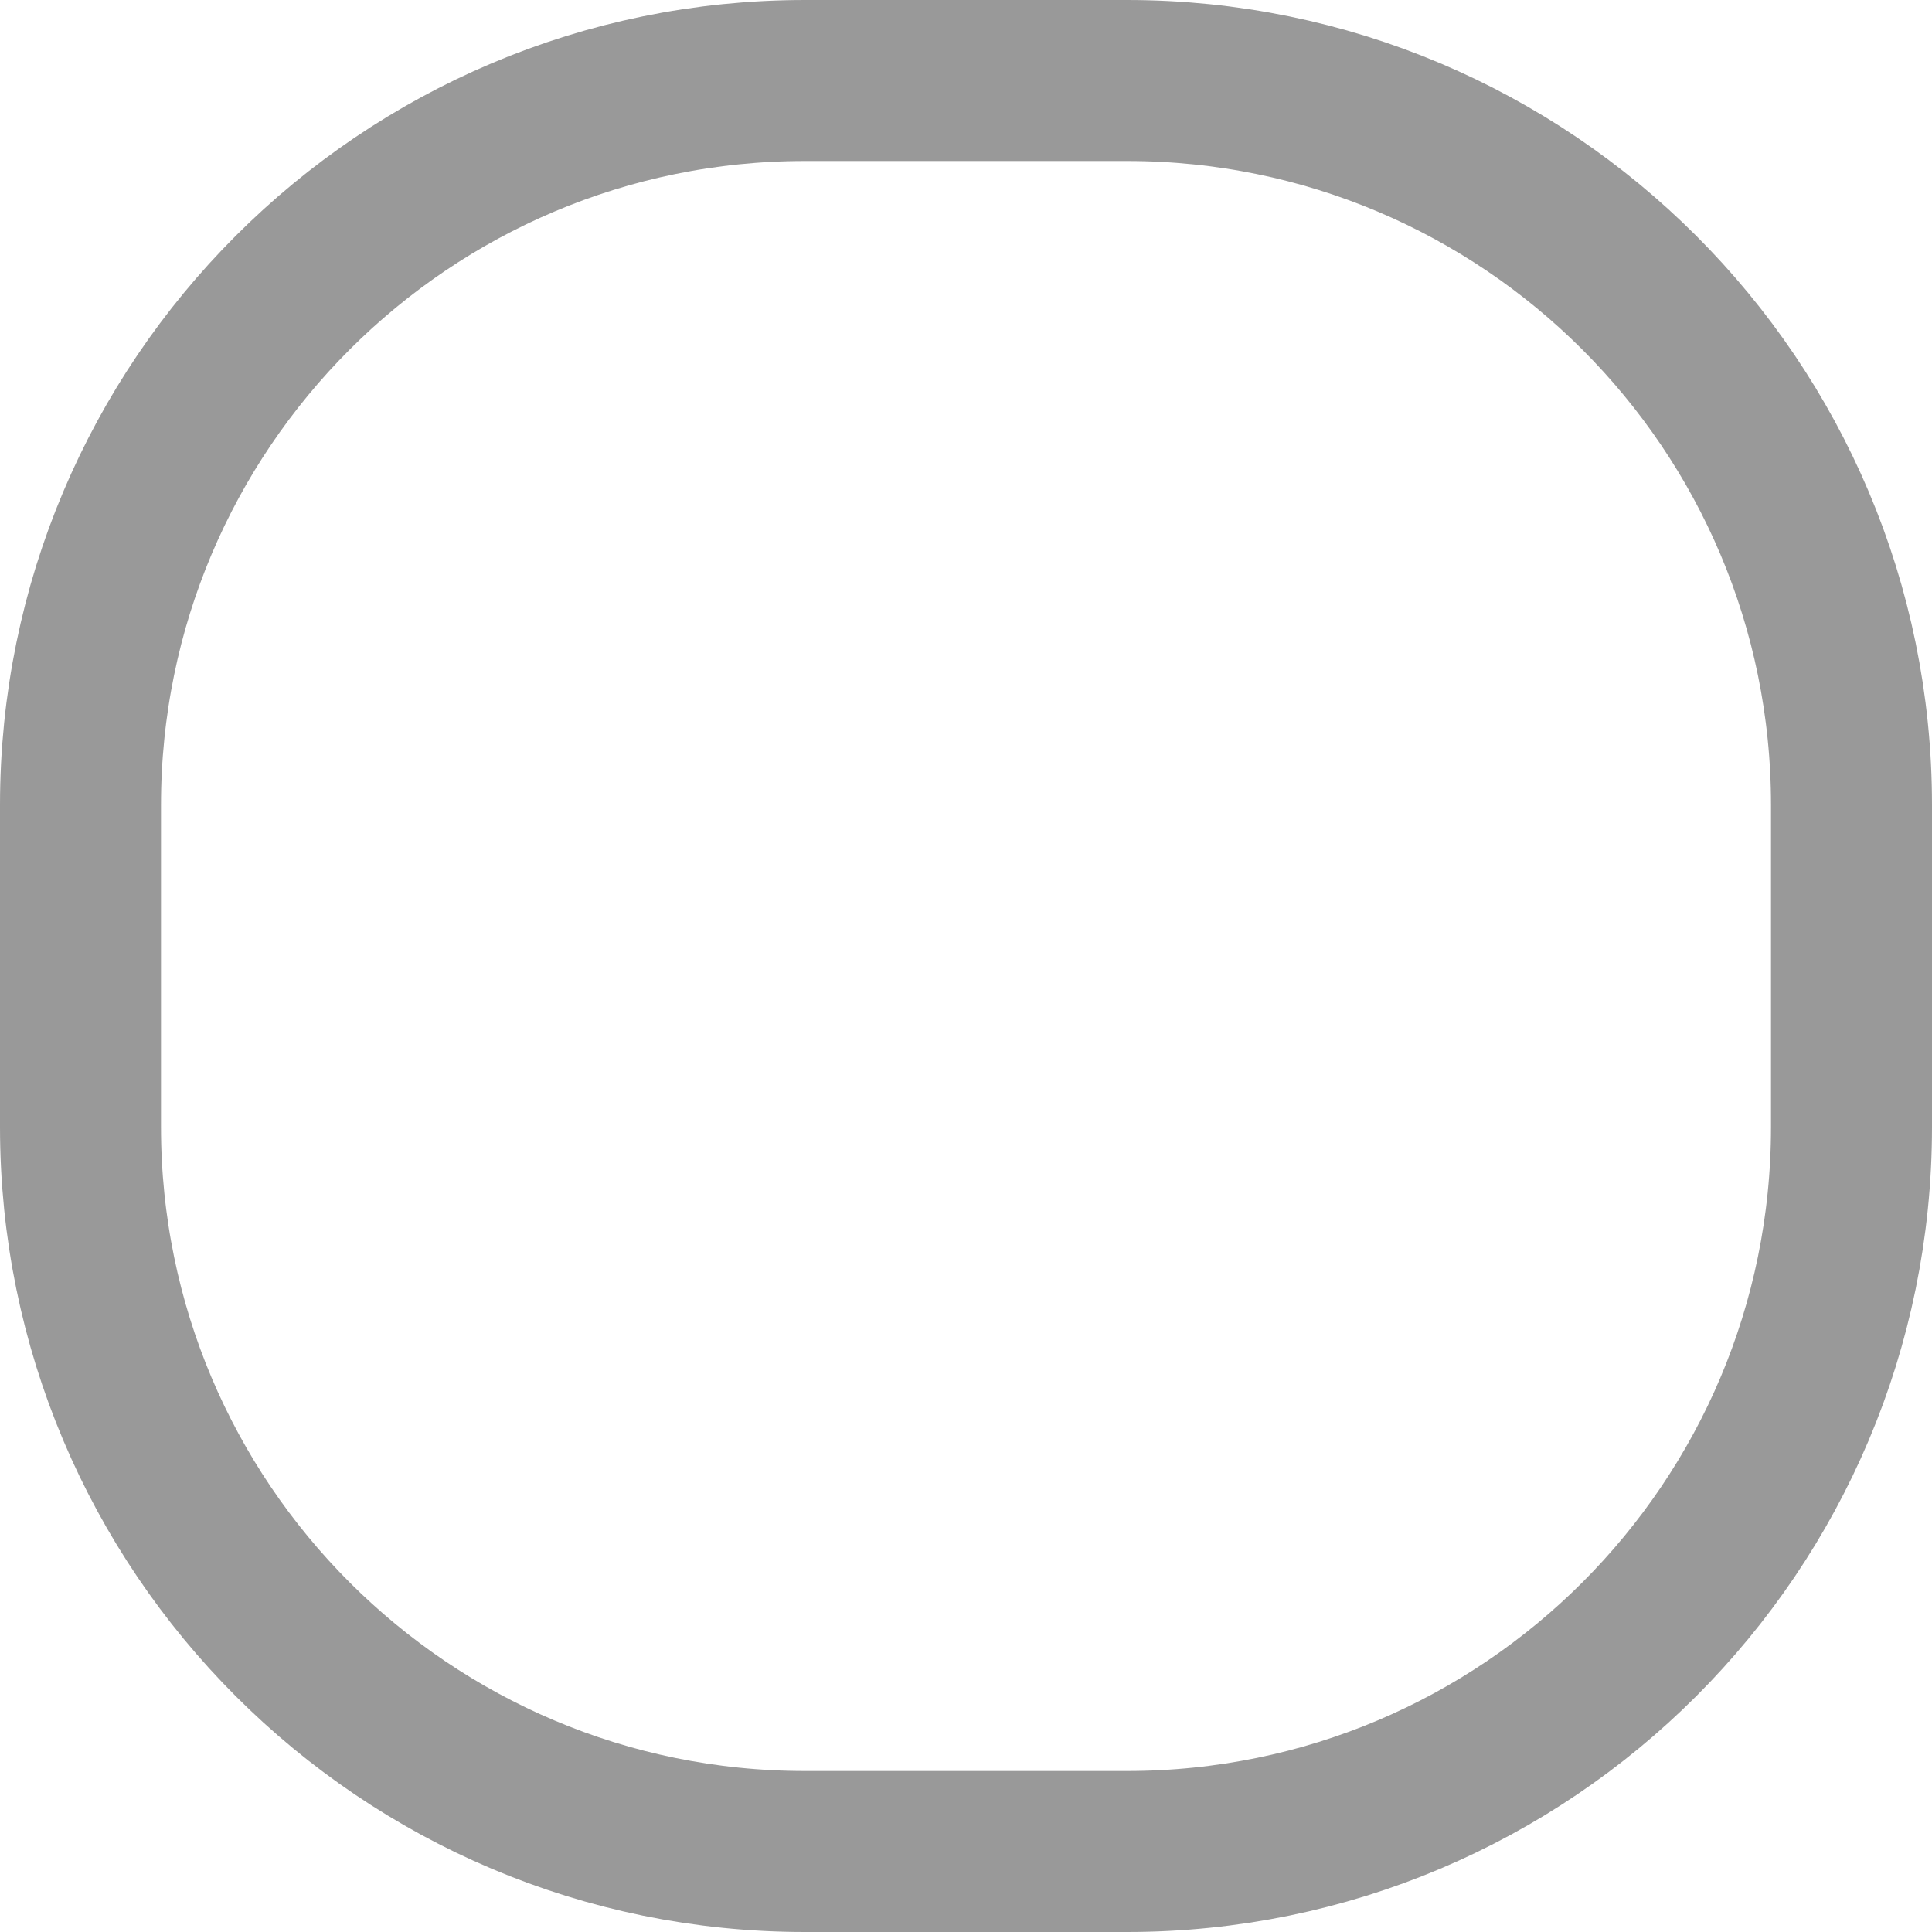
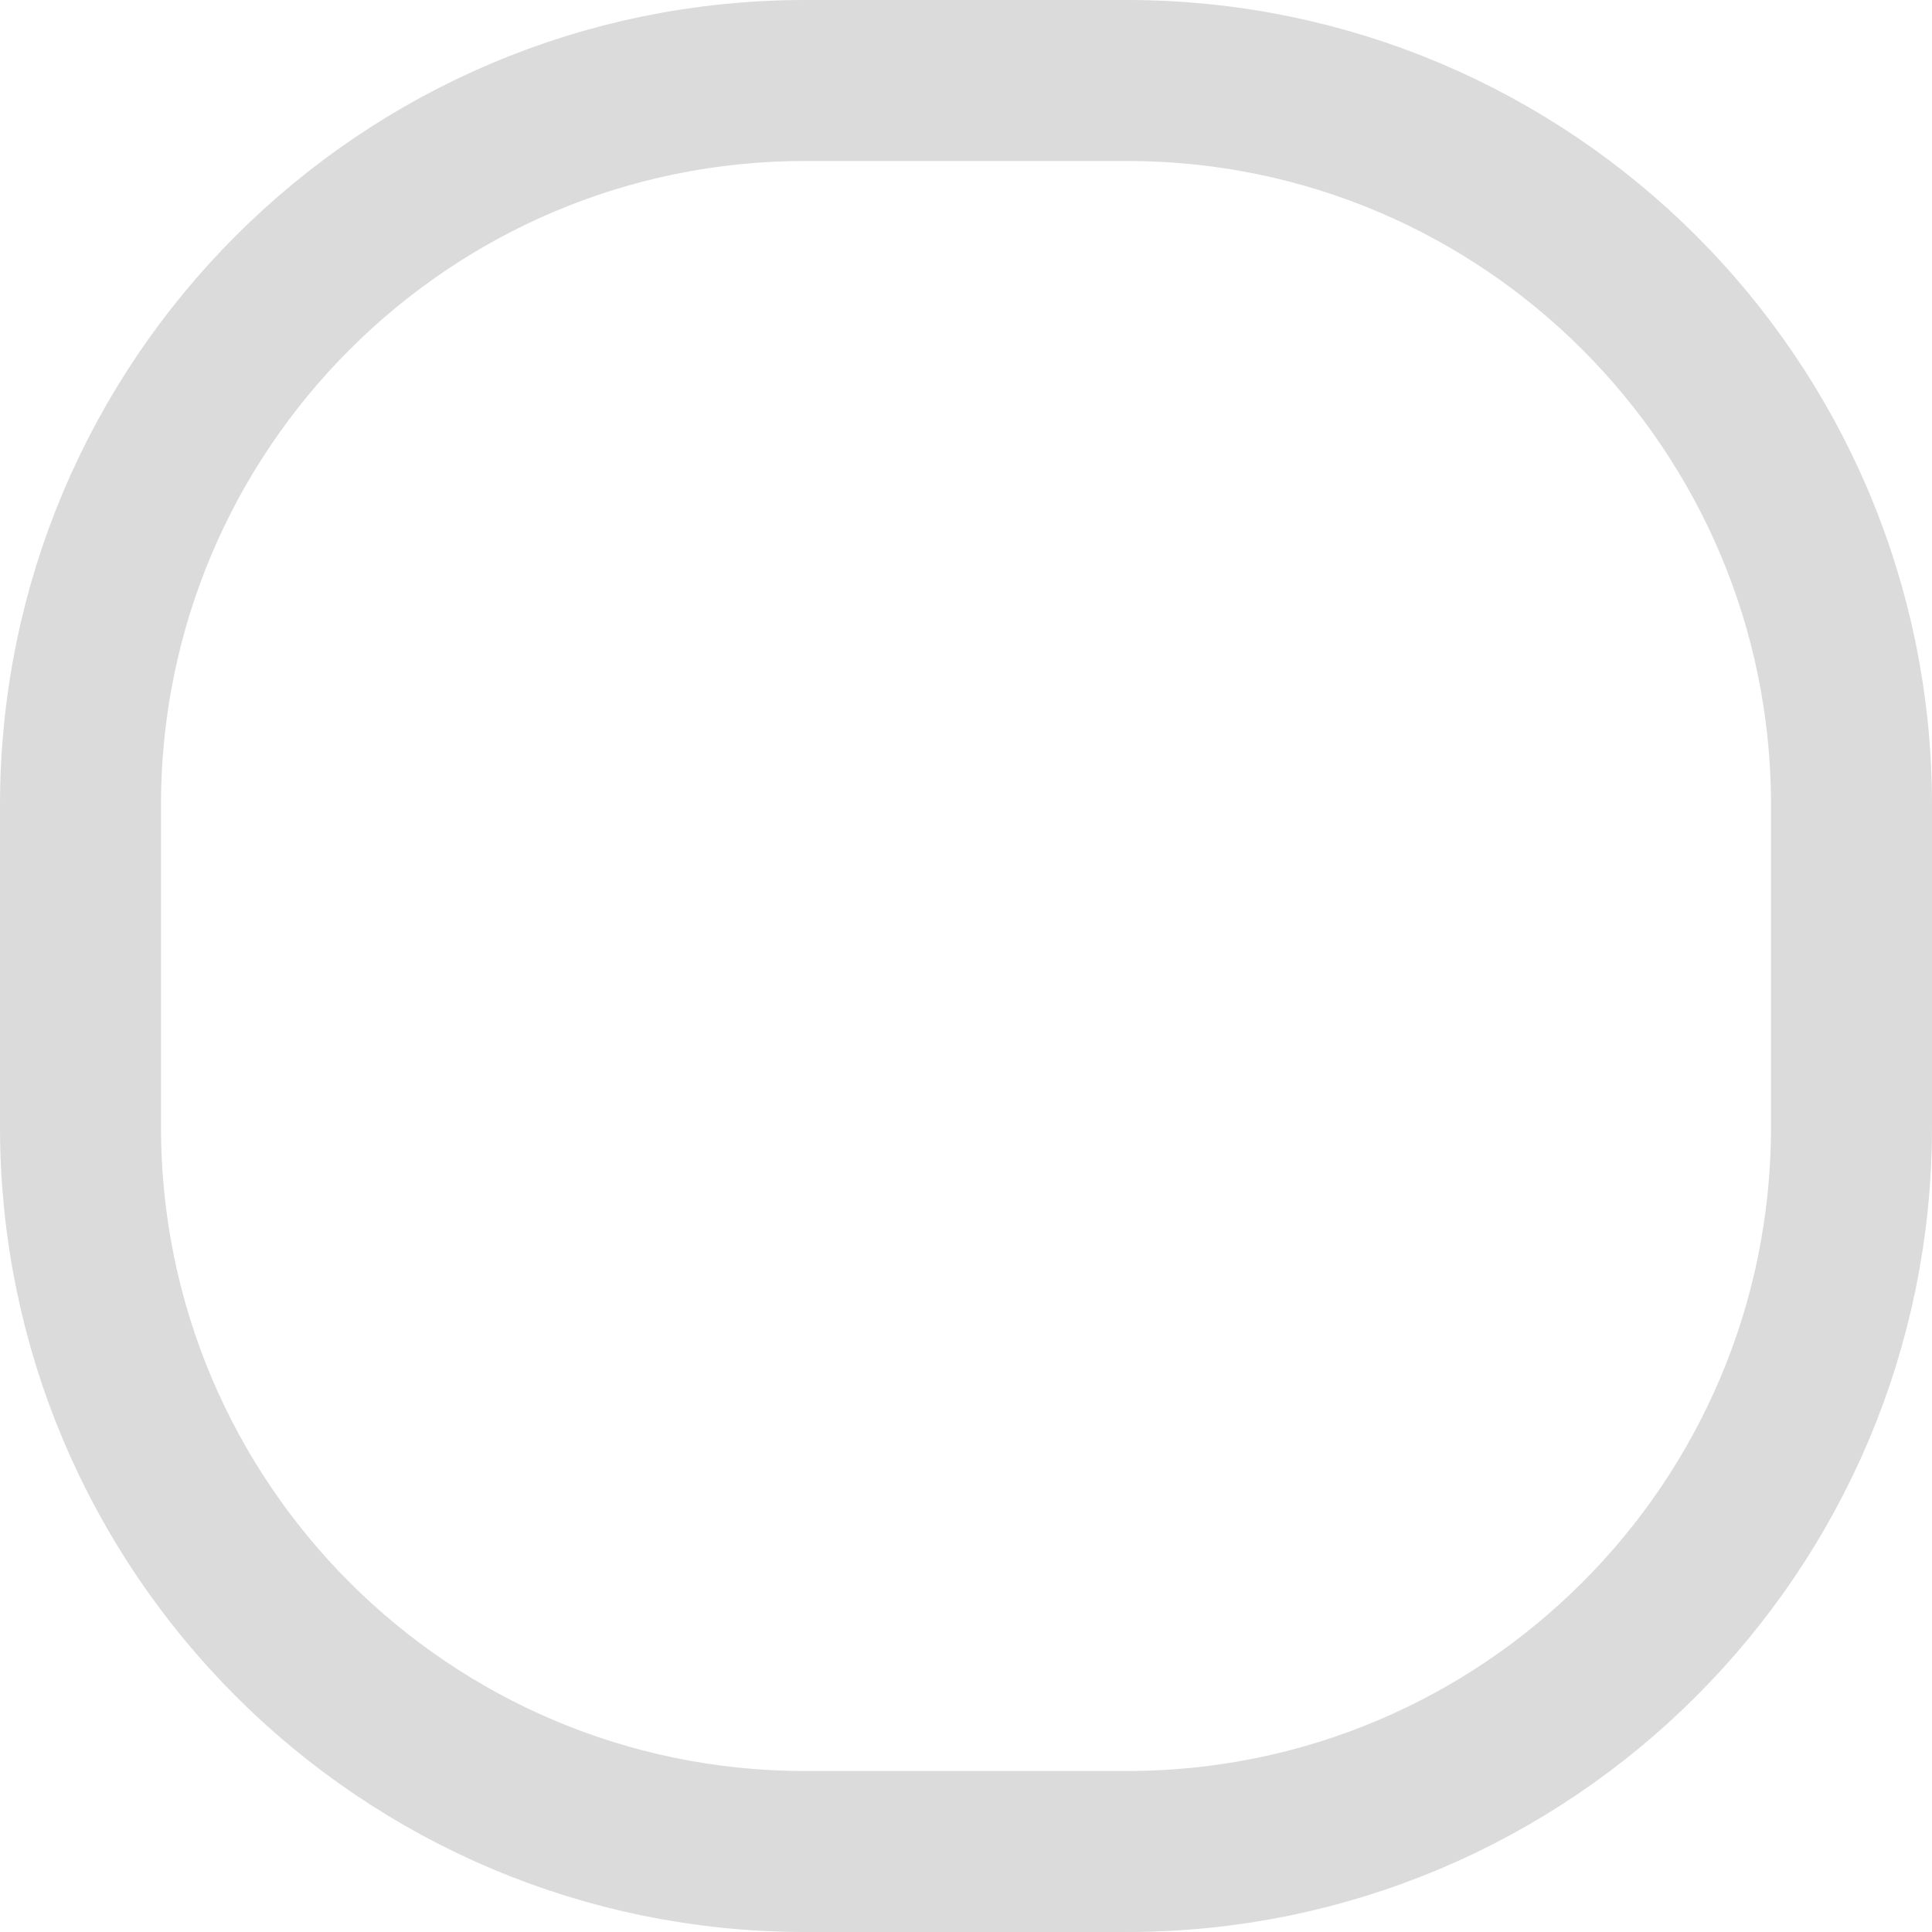
<svg xmlns="http://www.w3.org/2000/svg" width="48" height="48" viewBox="0 0 48 48">
-   <g id="RECT_48_Border" data-name="RECT 48 Border" fill="none" stroke="#999" stroke-width="4">
+   <g id="RECT_48_Border" data-name="RECT 48 Border" fill="none" stroke="#DBDBDB" stroke-width="4">
    <rect width="48" height="48" rx="20" stroke="none" />
    <rect x="2" y="2" width="44" height="44" rx="18" fill="none" />
  </g>
</svg>
